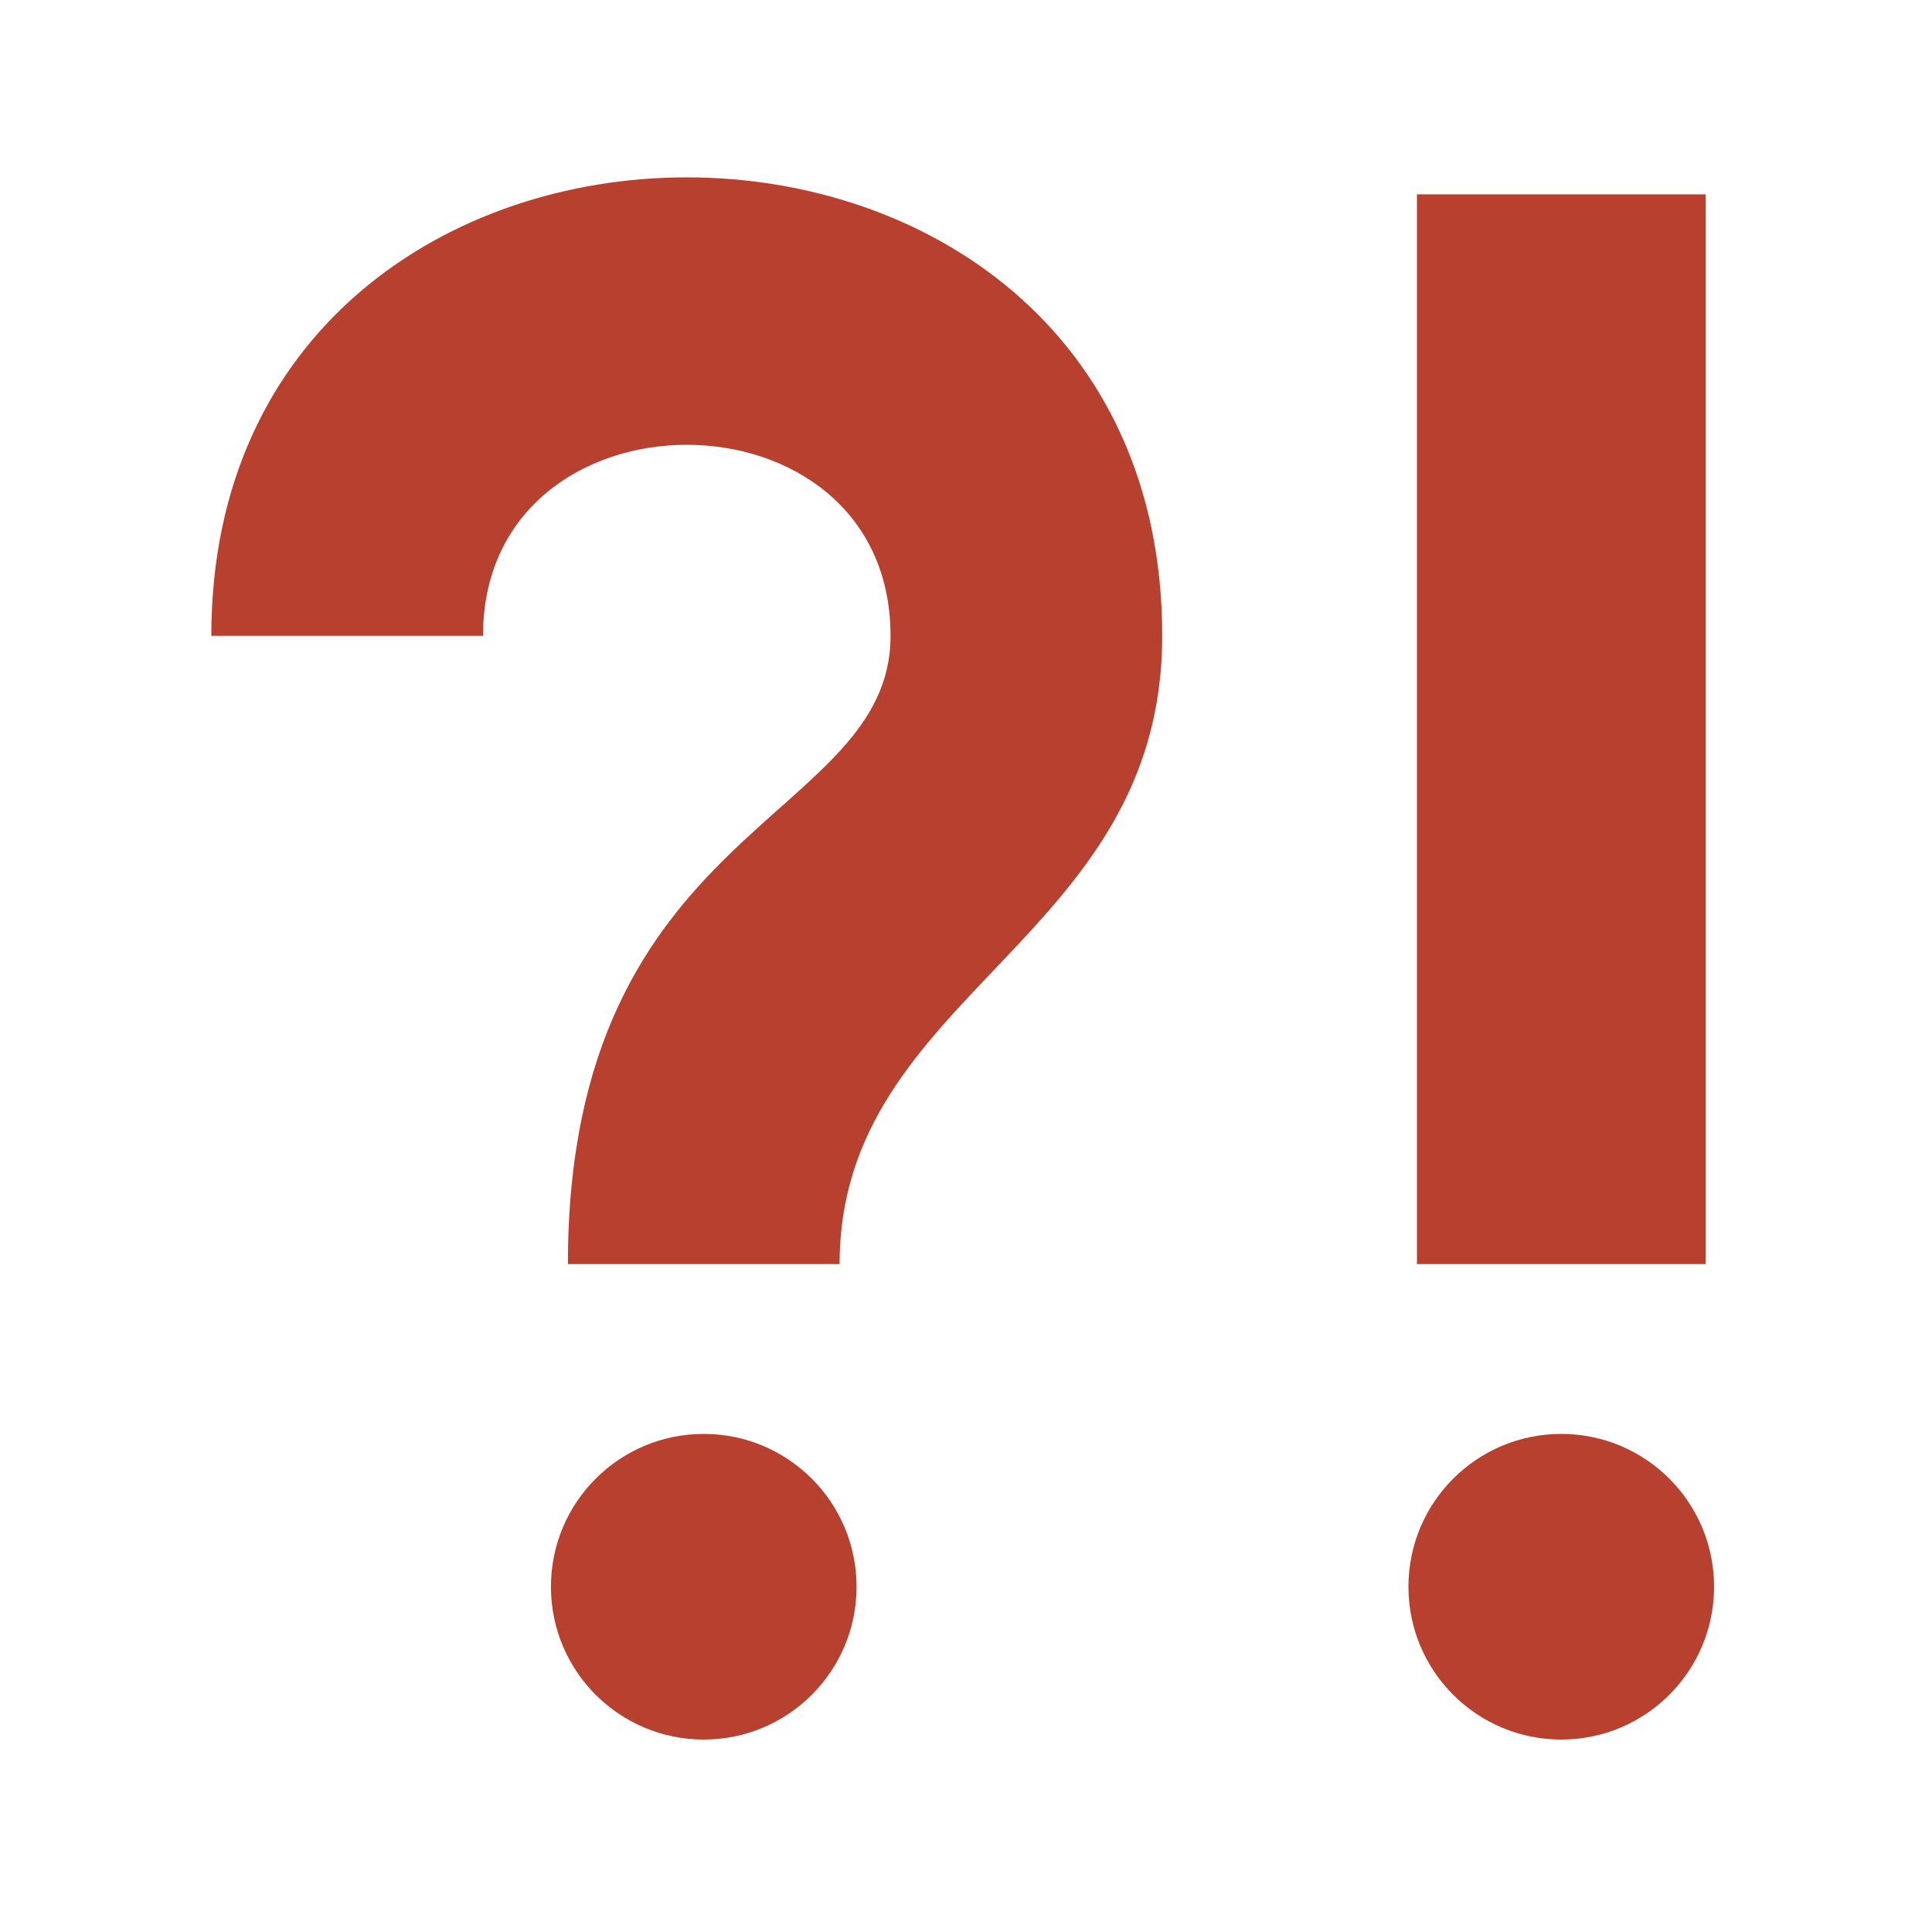
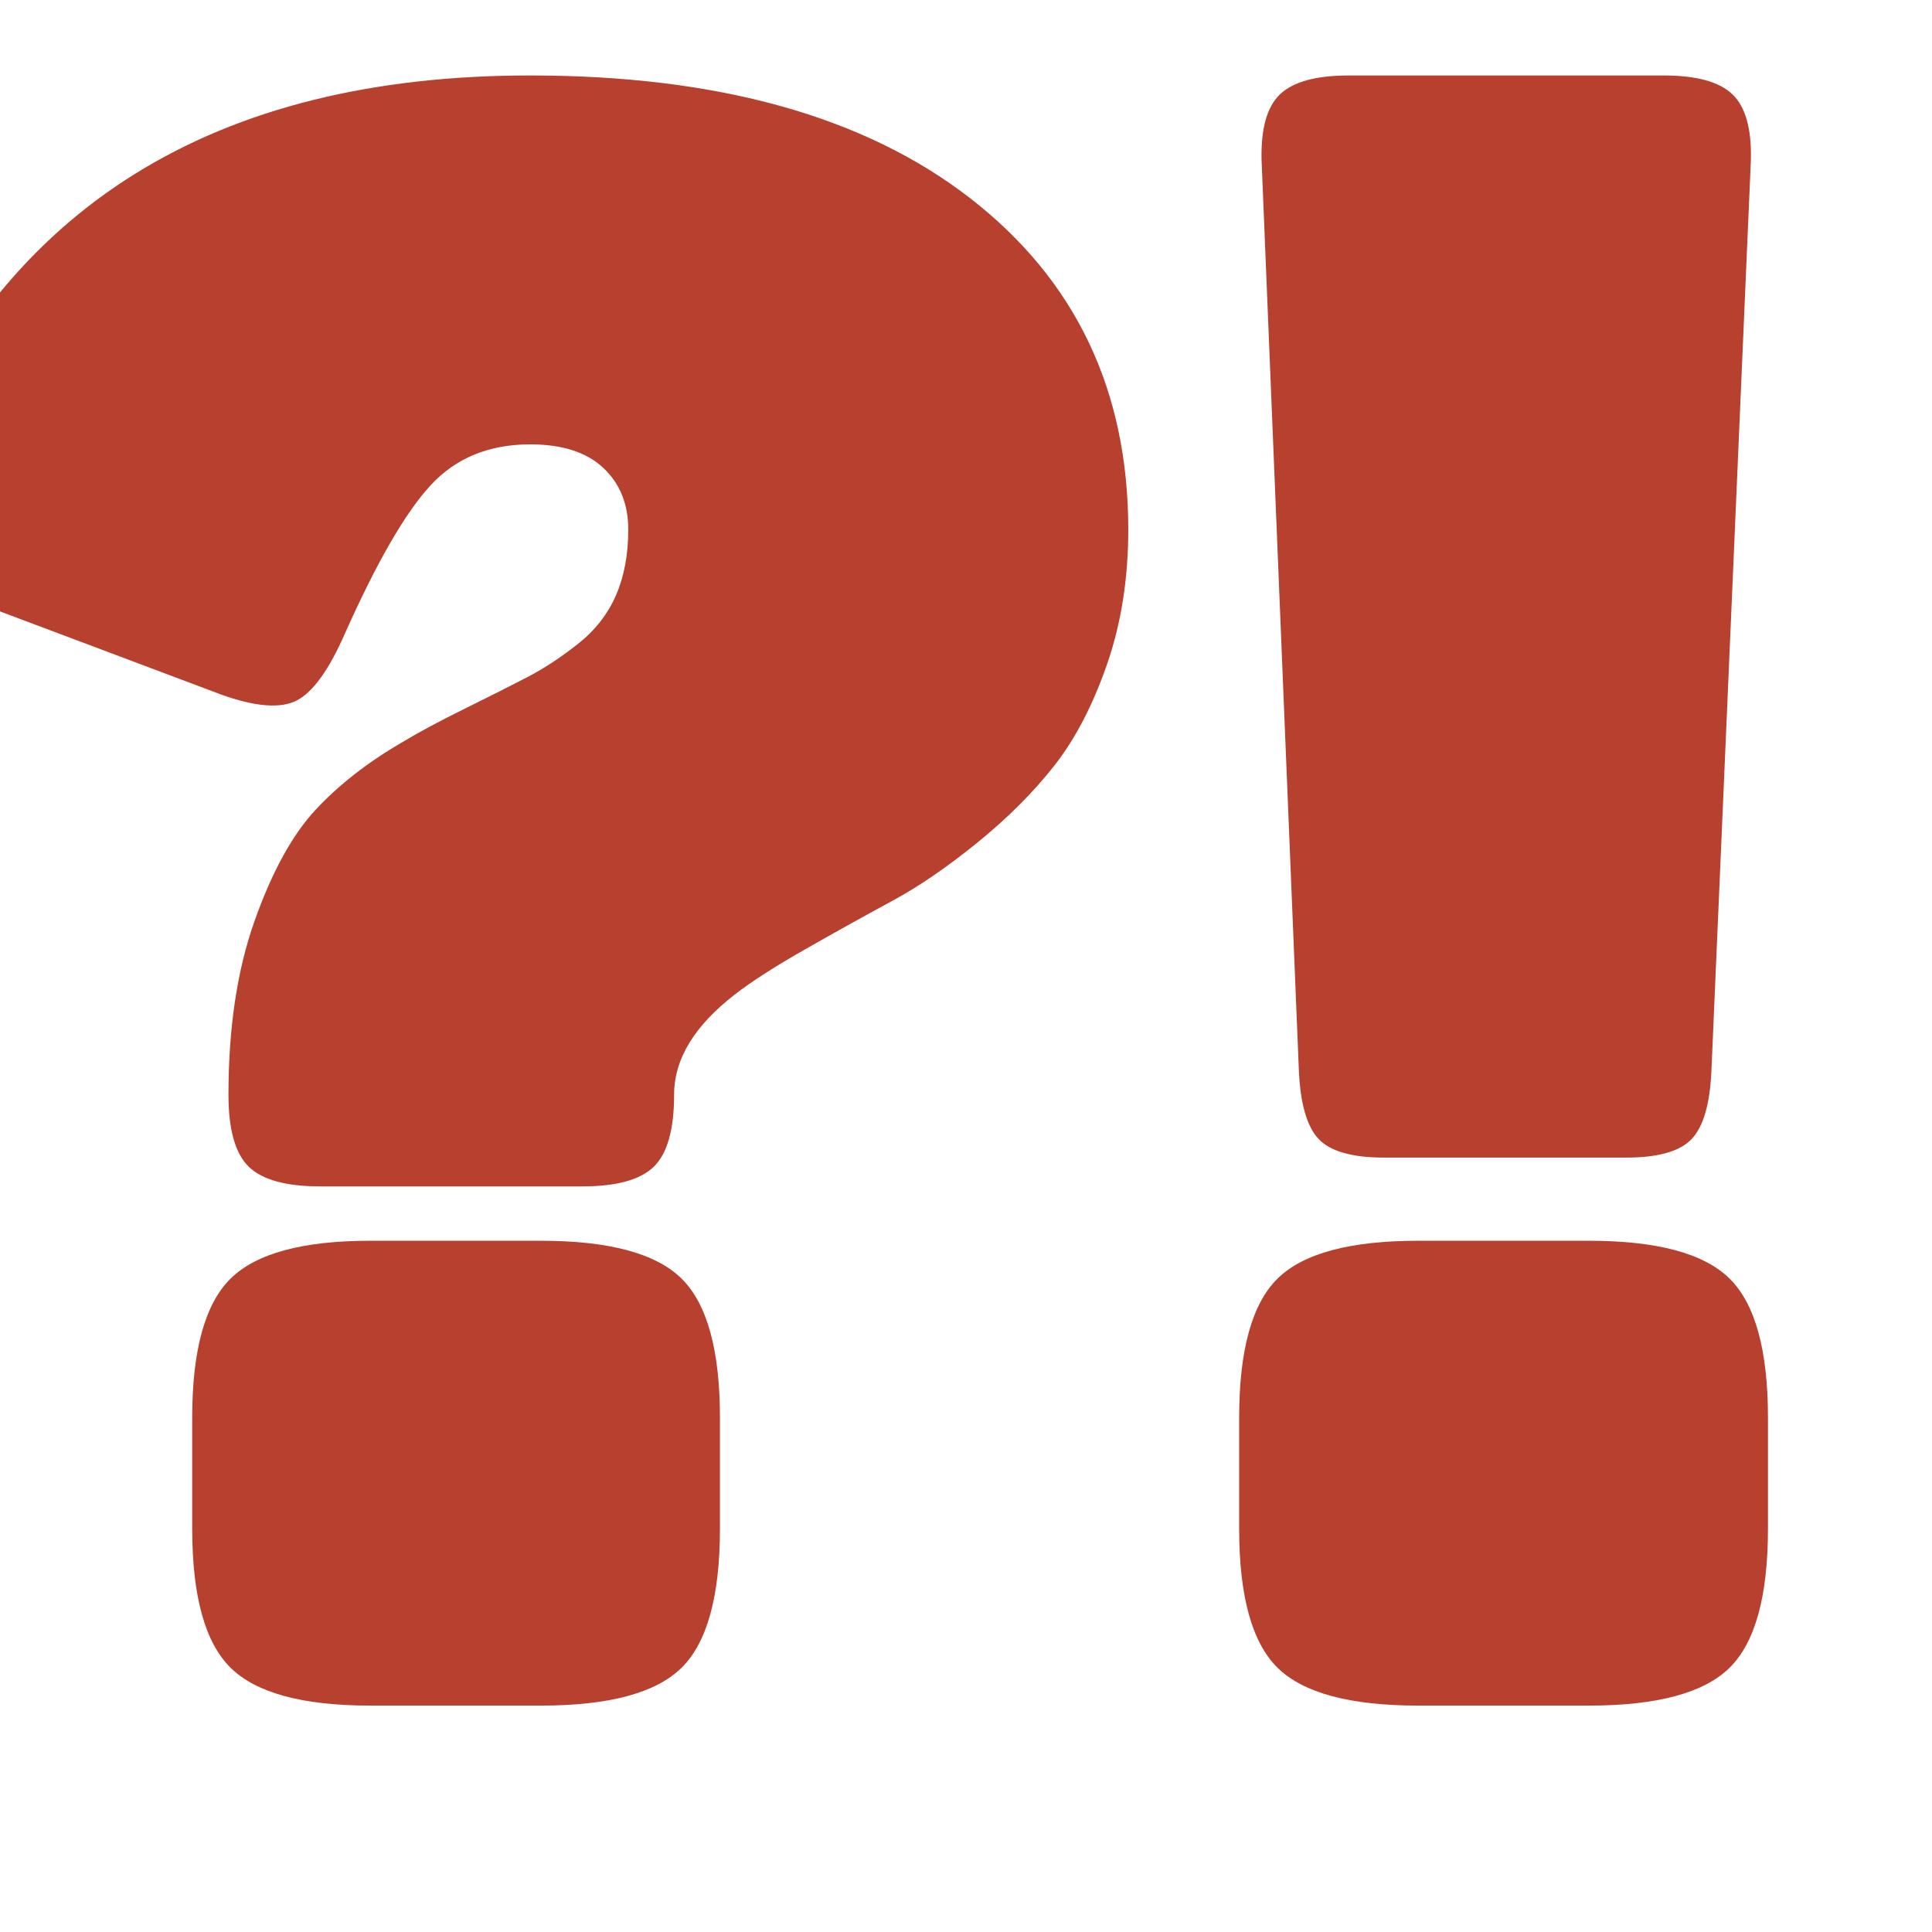
<svg xmlns="http://www.w3.org/2000/svg" viewBox="0 0 256 256" role="img">
  <style>.mark{fill:#b8402f}@media(prefers-color-scheme:dark){.mark{fill:#ec7263}}</style>
  <g transform="translate(-152 -161) scale(2.25)" class="mark">
-     <path d="M80 109C80 73 136 73 136 109C136 127 117 130 117 146H101C101 120 120 120 120 109C120 94 96 94 96 109Z M151 83H168V146H151Z M100 165A9 9 0 1 0 118 165A9 9 0 1 0 100 165Z M150.5 165A9 9 0 1 0 168.5 165A9 9 0 1 0 150.5 165Z" />
+     <path d="M61.483 99.231Q70.838 76 98.778 76Q115.354 76 124.678 83.22Q134.001 90.441 134.001 102.747Q134.001 107.079 132.746 110.689Q131.49 114.3 129.638 116.654Q127.785 119.009 125.117 121.175Q122.449 123.341 120.126 124.596Q117.802 125.852 115.04 127.422Q112.277 128.991 110.833 130.122Q107.254 132.884 107.254 136.024Q107.254 139.1 106.061 140.262Q104.868 141.423 101.855 141.423H86.409Q83.396 141.423 82.203 140.262Q81.01 139.1 81.01 136.024Q81.01 130.122 82.548 125.789Q84.086 121.457 86.127 119.26Q88.167 117.062 91.181 115.304Q92.625 114.425 94.917 113.295Q97.209 112.165 98.653 111.411Q100.097 110.658 101.604 109.465Q103.11 108.272 103.833 106.608Q104.555 104.944 104.555 102.747Q104.555 100.487 103.079 99.105Q101.604 97.724 98.778 97.724Q95.137 97.724 92.908 100.141Q90.679 102.559 87.853 108.9Q86.472 112.039 85.059 112.793Q83.647 113.546 80.633 112.479L64.937 106.577Q61.986 105.447 61.169 103.846Q60.353 102.245 61.483 99.231ZM78.875 161.578V155.048Q78.875 149.083 81.135 146.854Q83.396 144.625 89.36 144.625H99.406Q105.434 144.625 107.694 146.854Q109.954 149.083 109.954 155.048V161.578Q109.954 167.542 107.694 169.771Q105.434 172.0 99.406 172.0H89.36Q83.396 172.0 81.135 169.771Q78.875 167.542 78.875 161.578ZM140.531 161.578V155.048Q140.531 149.083 142.791 146.854Q145.052 144.625 151.079 144.625H161.125Q167.152 144.625 169.413 146.854Q171.673 149.083 171.673 155.048V161.578Q171.673 167.542 169.413 169.771Q167.152 172.0 161.125 172.0H151.079Q145.052 172.0 142.791 169.771Q140.531 167.542 140.531 161.578ZM141.85 80.96Q141.787 78.198 142.948 77.099Q144.11 76 146.998 76H165.52Q168.408 76 169.57 77.099Q170.731 78.198 170.668 80.96L168.345 134.579Q168.22 137.53 167.184 138.629Q166.148 139.728 163.322 139.728H149.07Q146.245 139.728 145.209 138.629Q144.173 137.53 144.047 134.579L141.85 80.96Z" />
  </g>
</svg>
